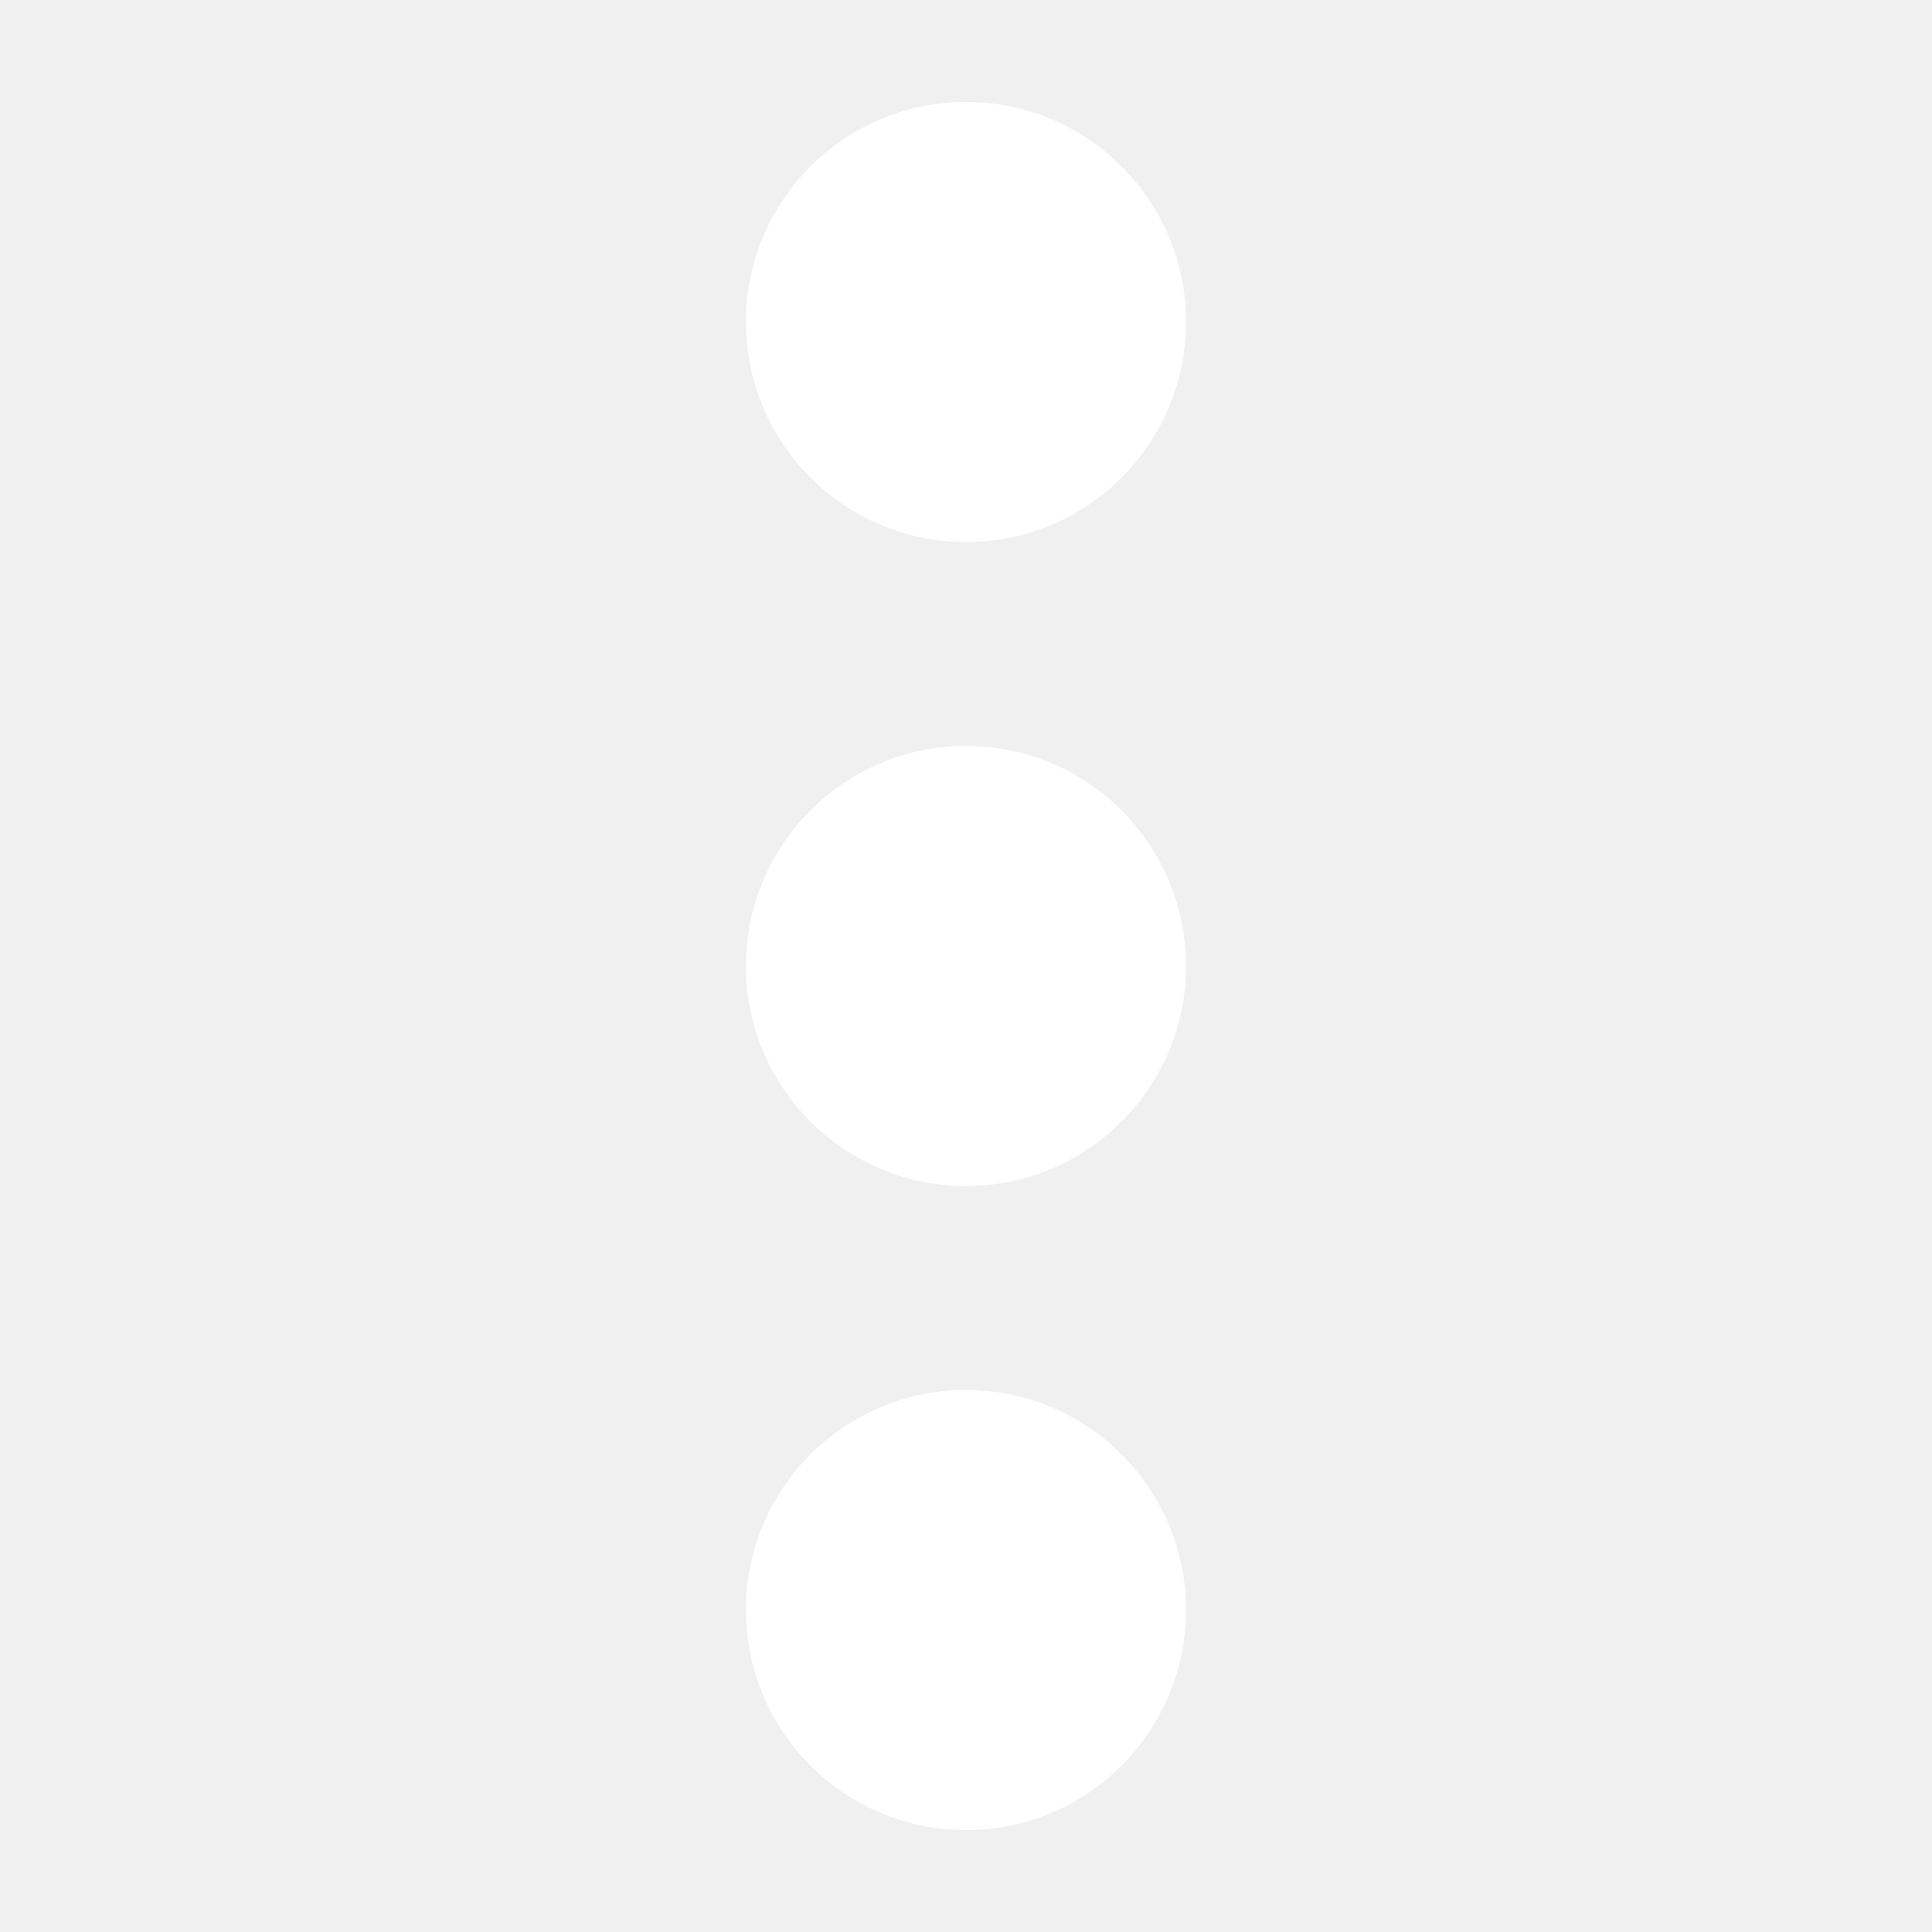
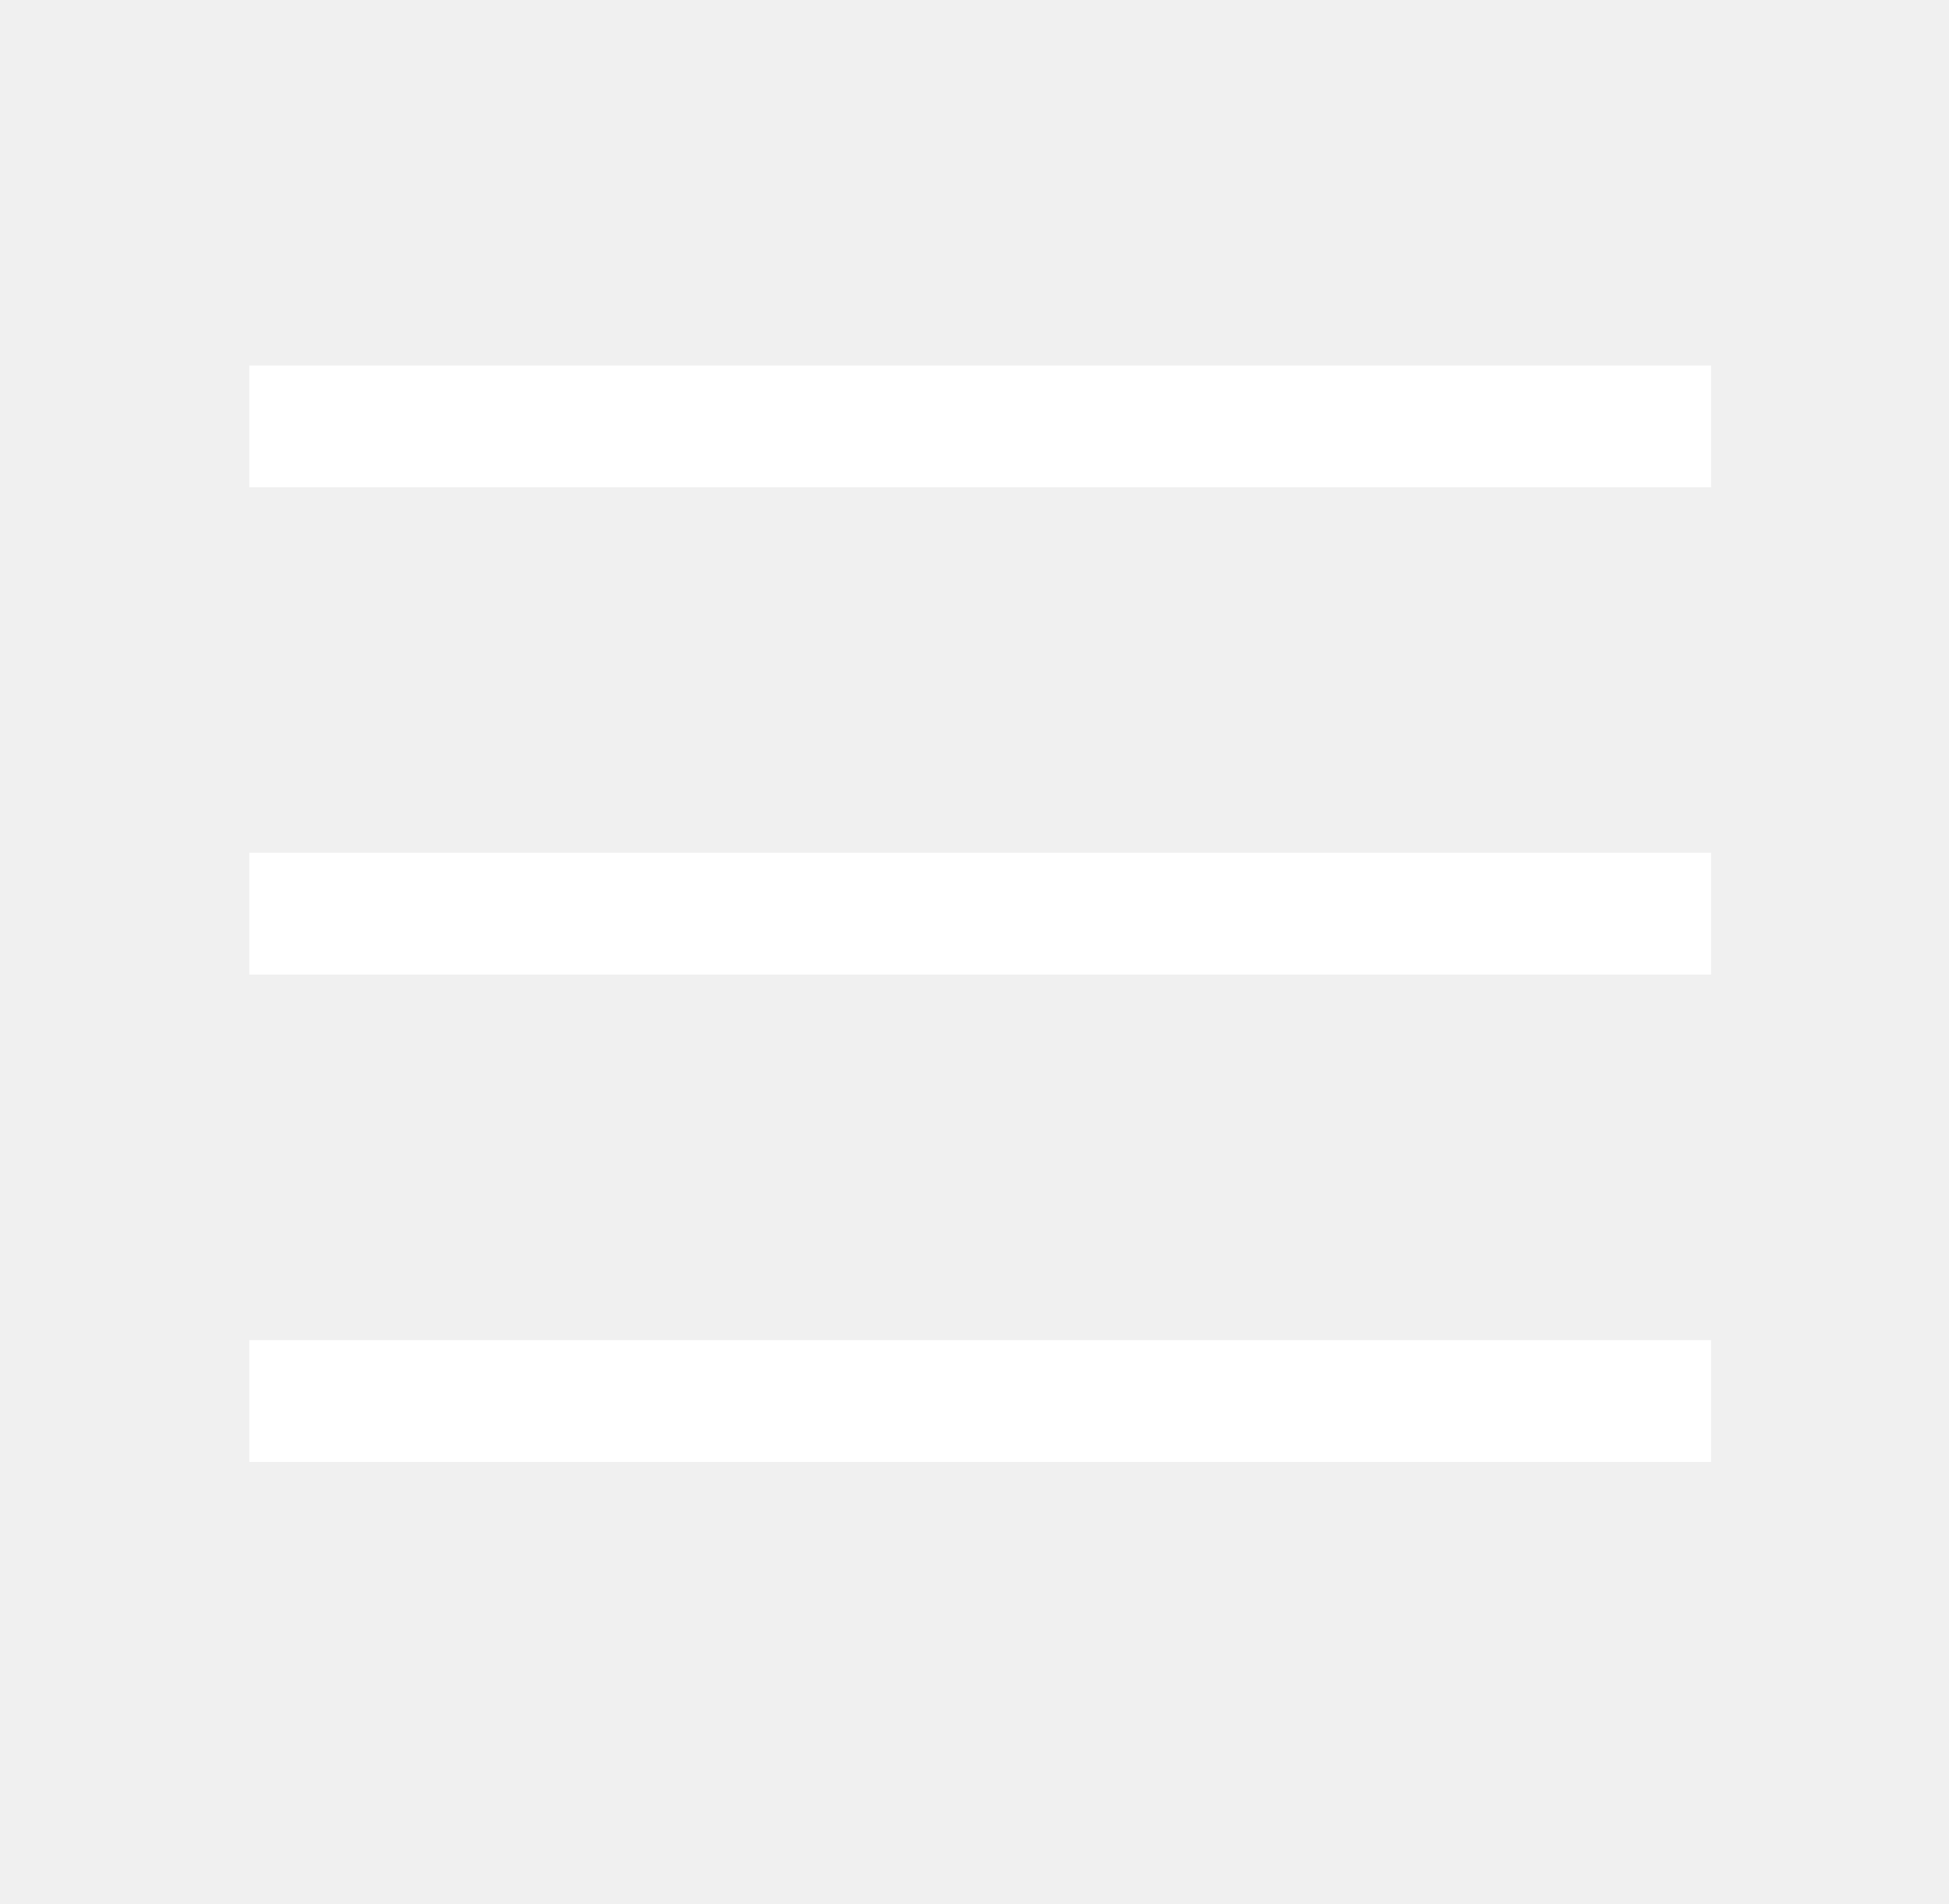
- <svg xmlns="http://www.w3.org/2000/svg" height="18" viewBox="0 0 18 18" width="18">
-   <defs>
-     <style>
-       .a {
-         fill: #fff;
-       }
-     </style>
-   </defs>
-   <rect id="Canvas" fill="#ff13dc" opacity="0" width="18" height="18" />
-   <circle class="a" cx="9" cy="9" r="2.05" />
-   <circle class="a" cx="9" cy="3" r="2.05" />
-   <circle class="a" cx="9" cy="15" r="2.05" />
+ <svg xmlns="http://www.w3.org/2000/svg" viewBox="250 0 2048 2000" class="svg_3aeb045a" focusable="false">
+   <path d="M512 1536v-128h1536v128H512zm0-1152h1536v128H512V384zm0 640V896h1536v128H512z" fill="#fff" />
</svg>
